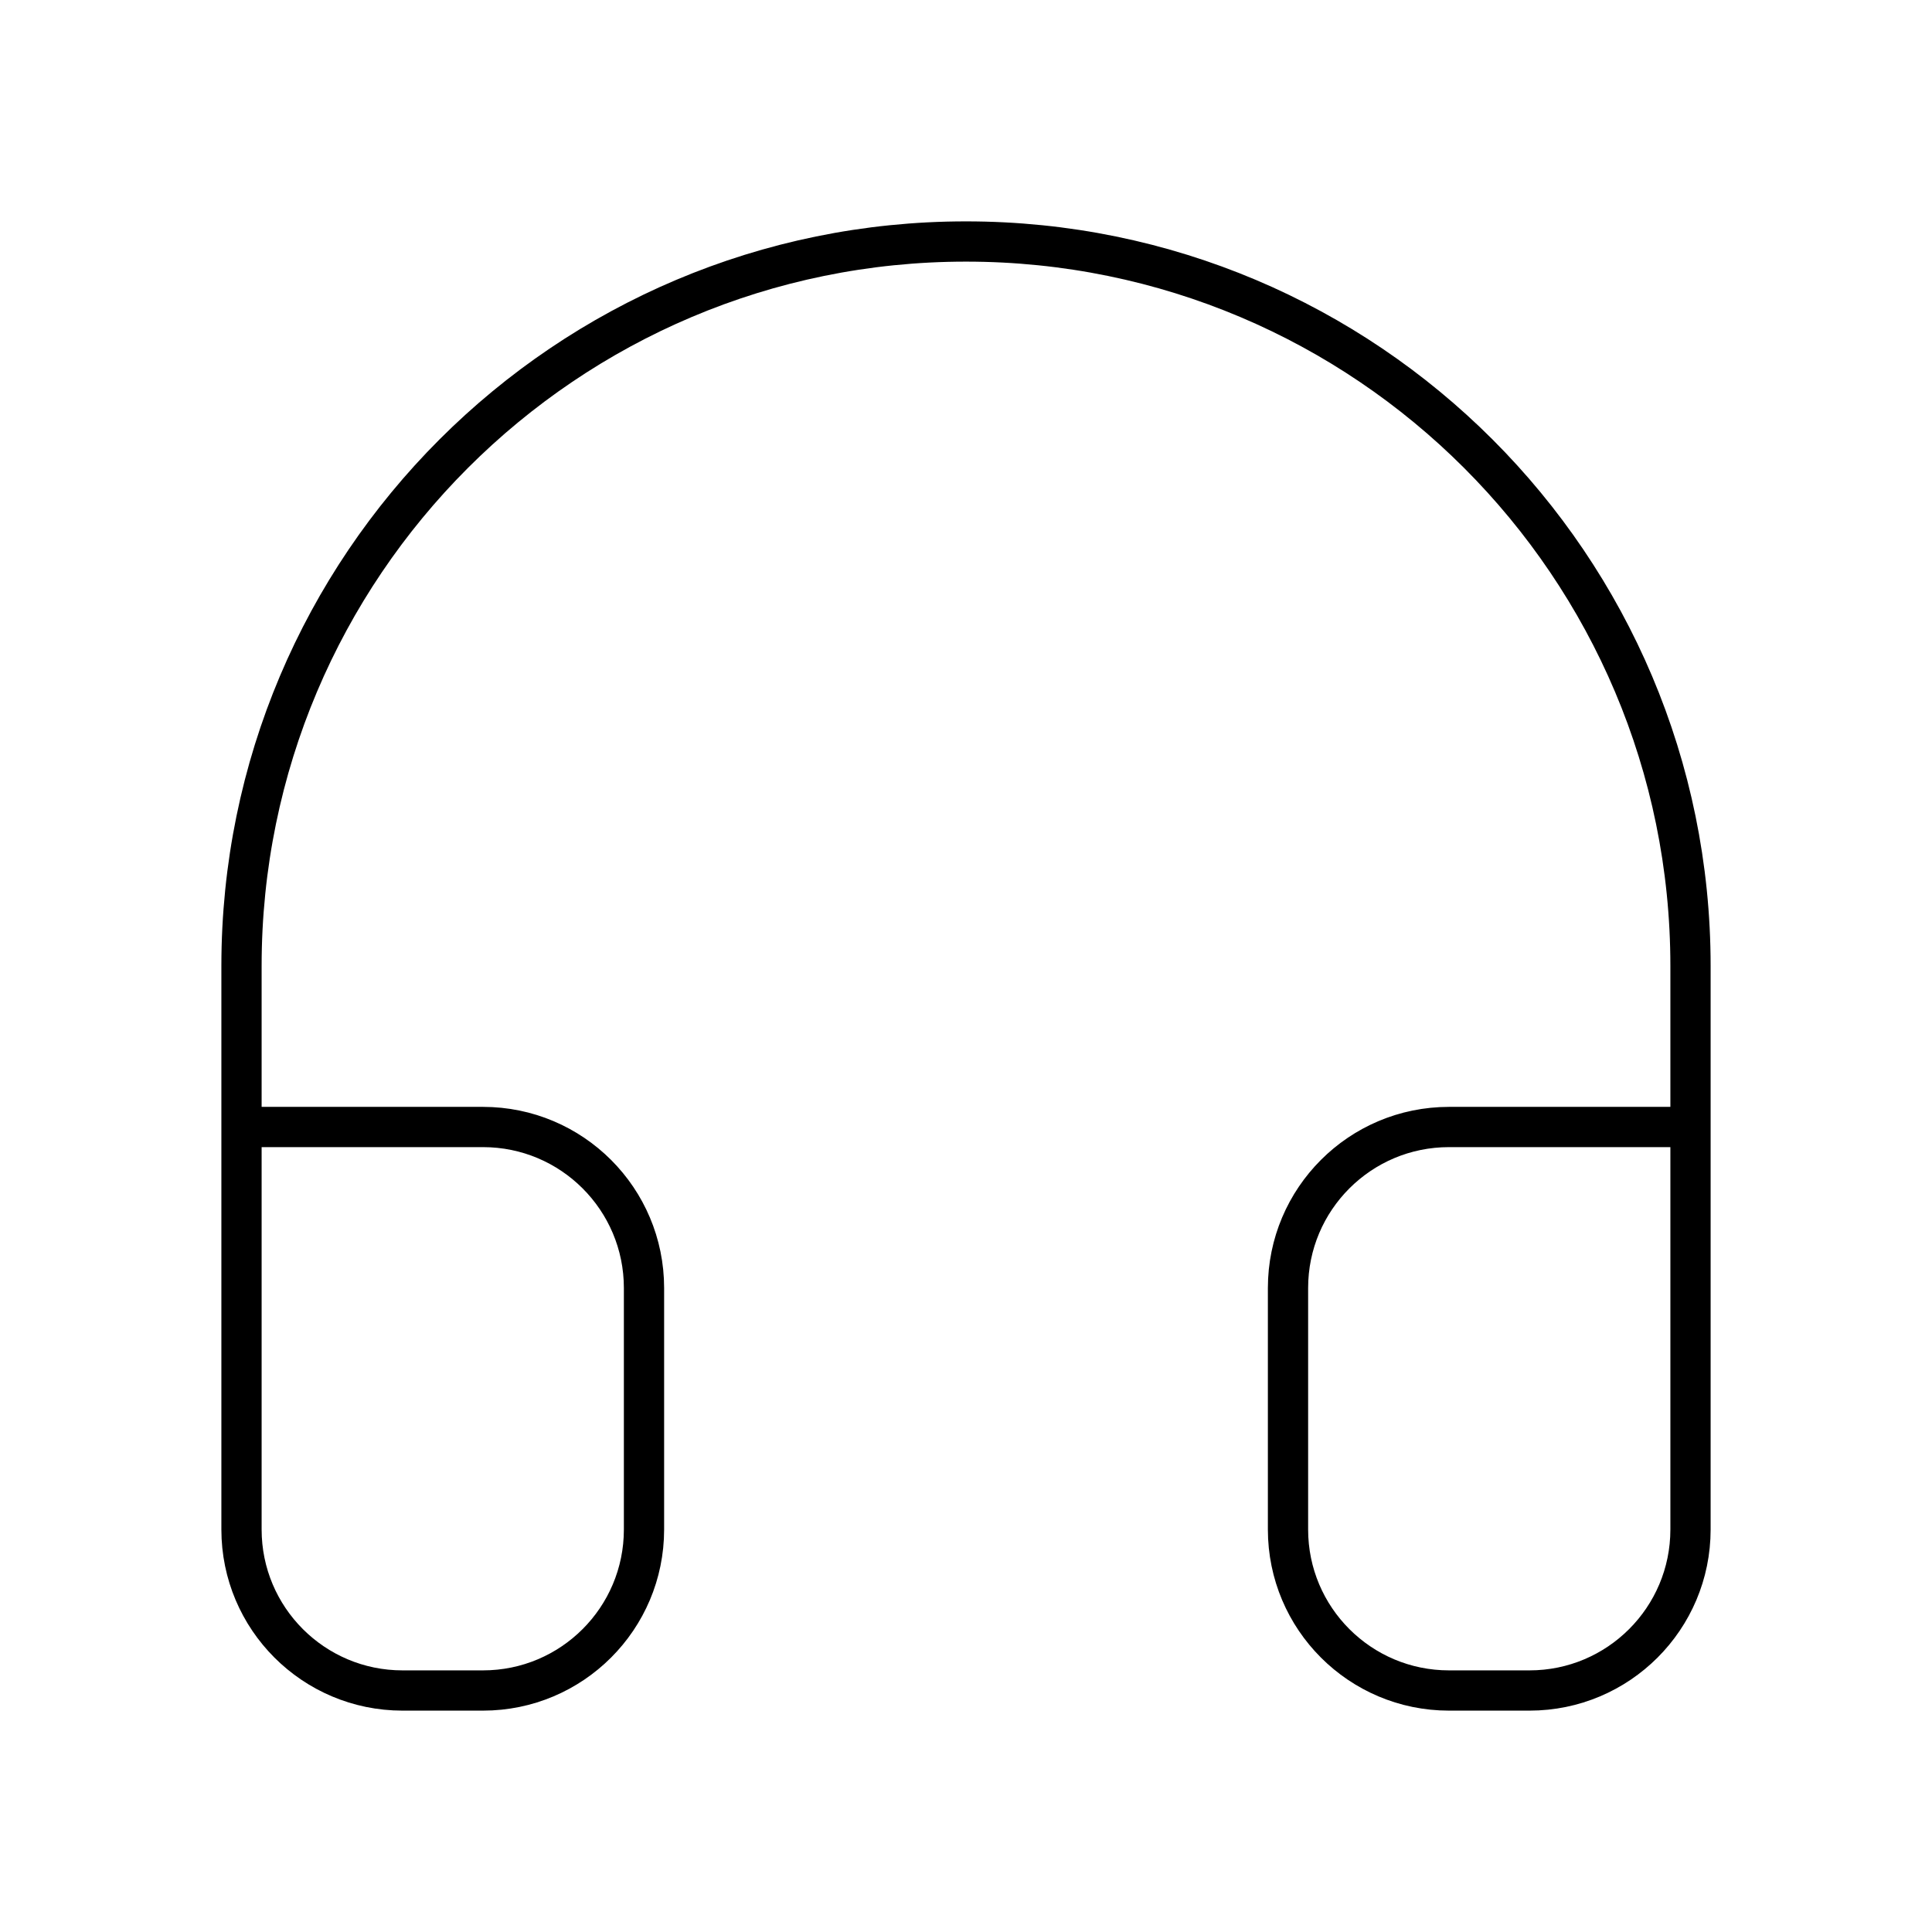
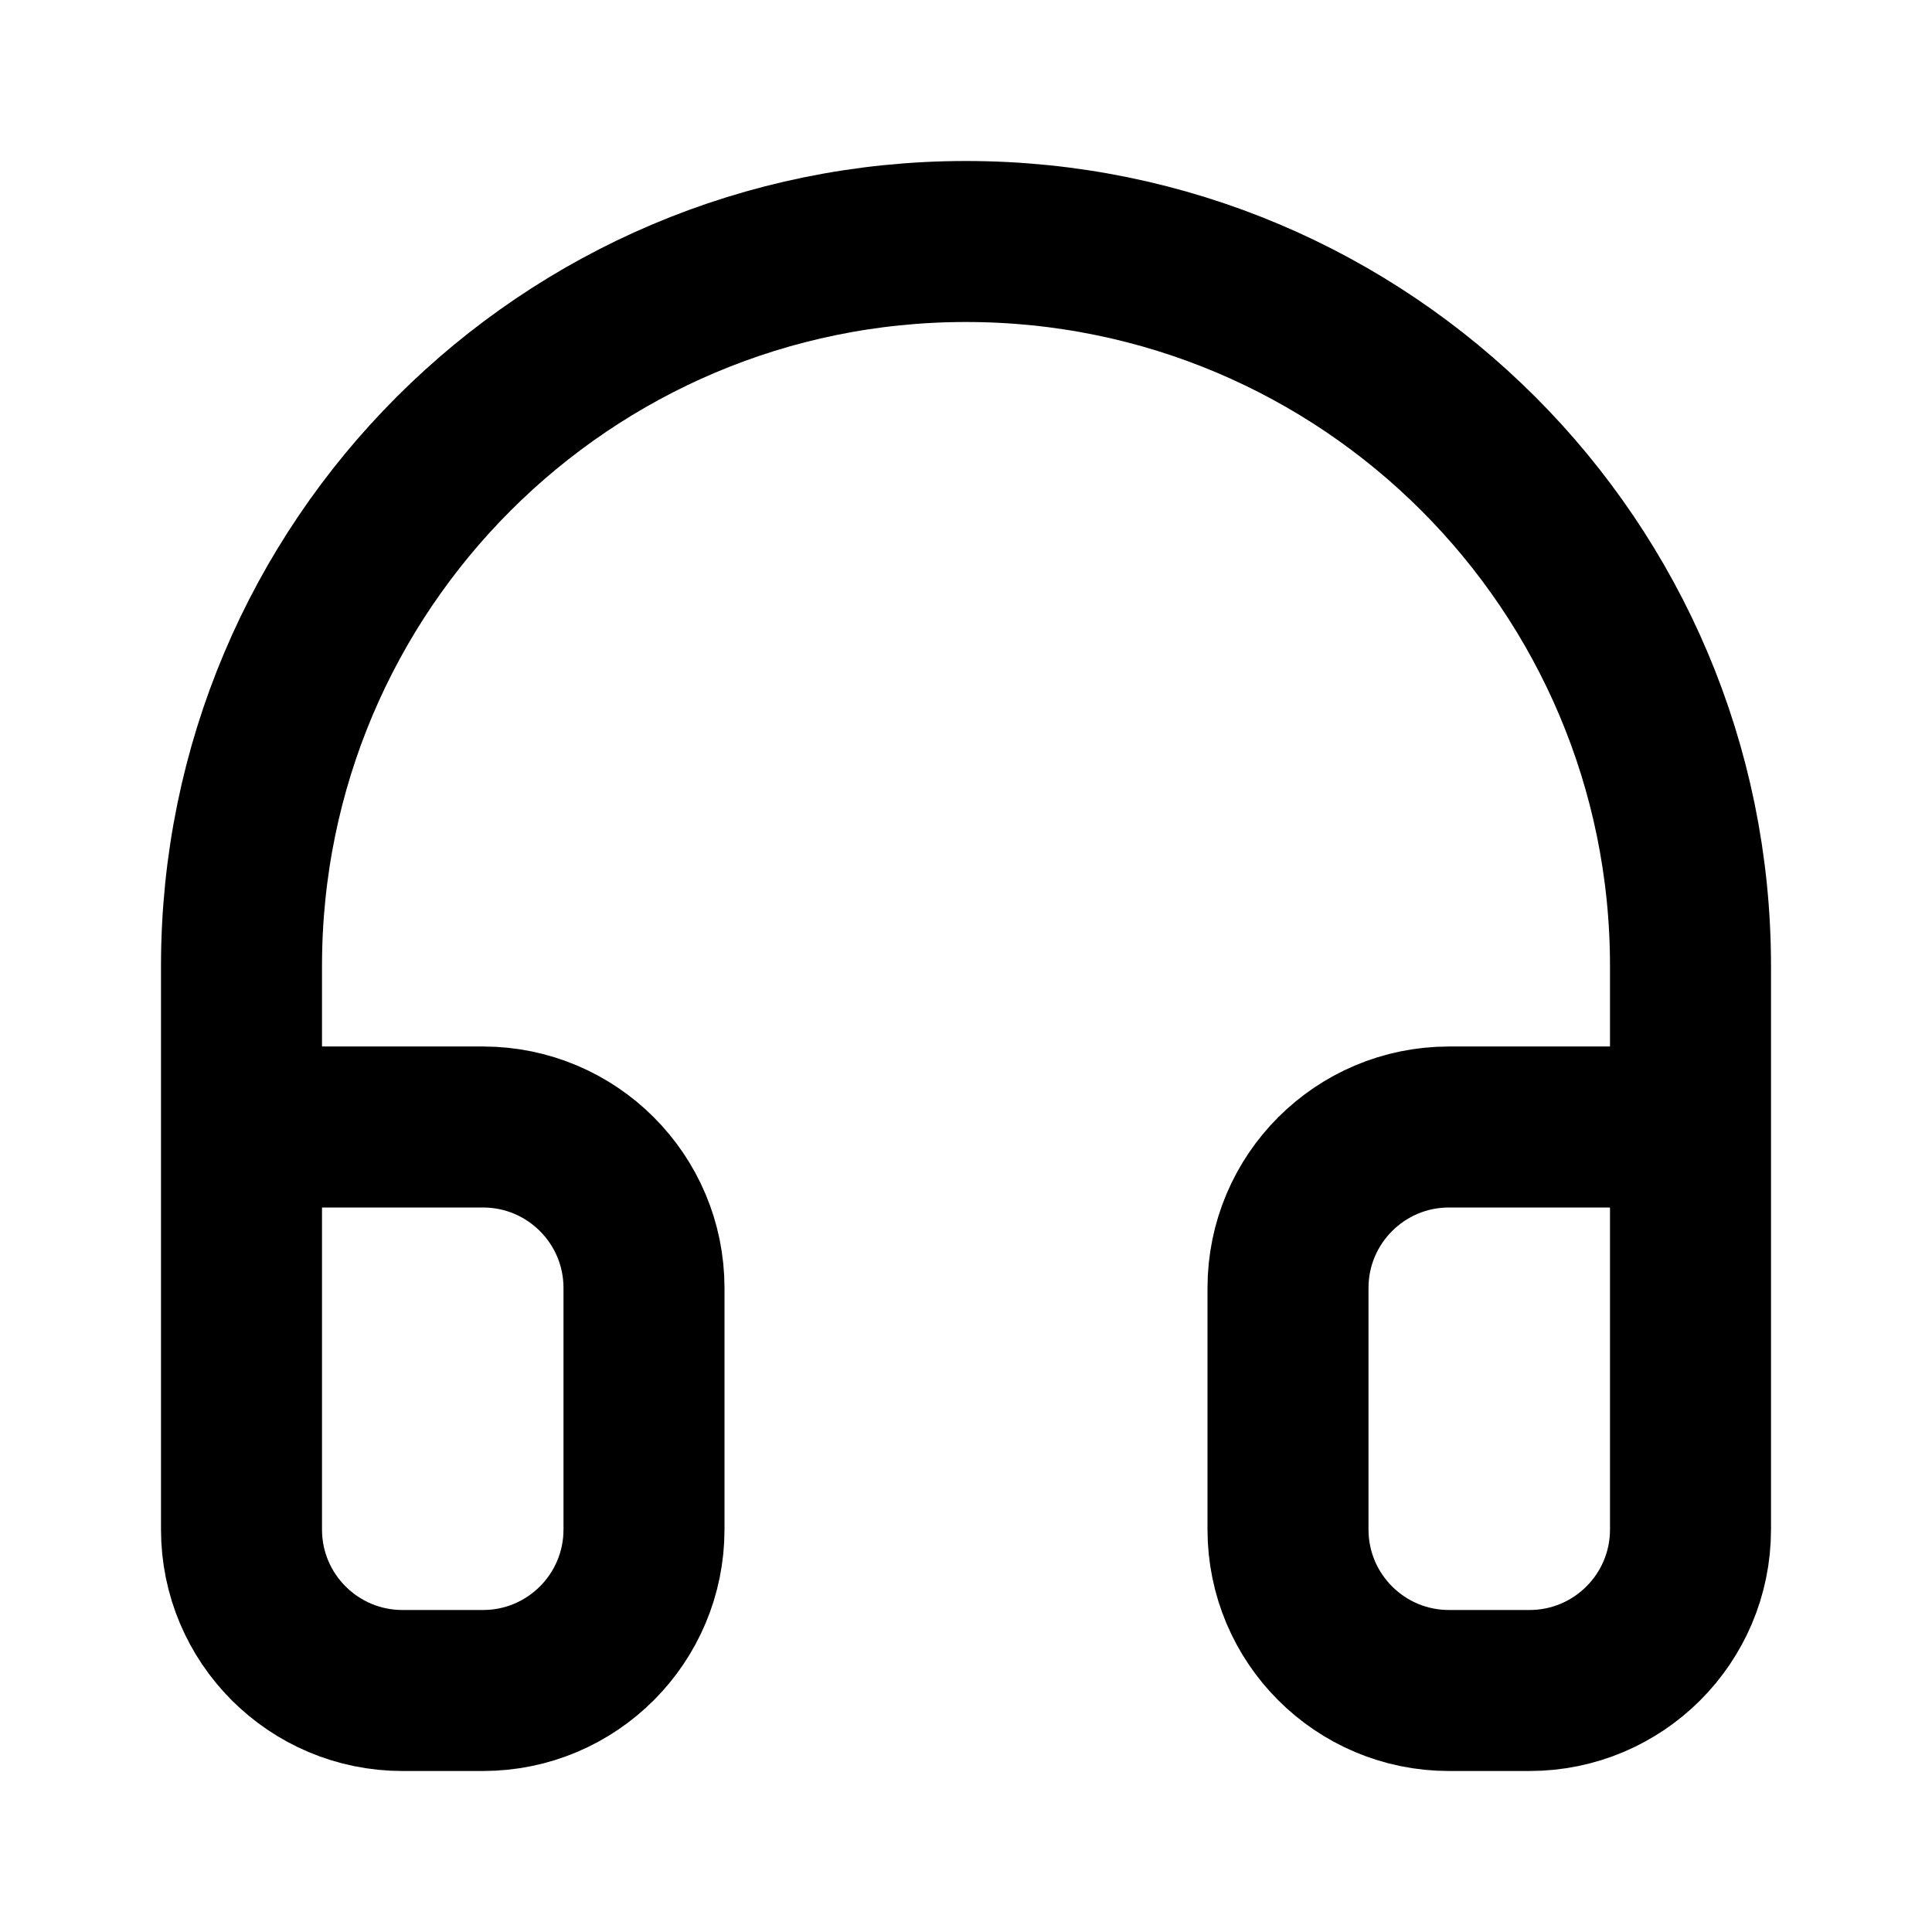
- <svg xmlns="http://www.w3.org/2000/svg" width="24" height="24" viewBox="0 0 24 24" fill="none" stroke="currentColor" stroke-width="0.5" stroke-linecap="round" stroke-linejoin="round" class="lucide lucide-headphones-icon lucide-headphones">
+ <svg xmlns="http://www.w3.org/2000/svg" width="24" height="24" viewBox="0 0 24 24" fill="none" stroke="currentColor" stroke-width="2.0" stroke-linecap="round" stroke-linejoin="round" class="lucide lucide-headphones-icon lucide-headphones">
  <path d="M3 14h3a2 2 0 0 1 2 2v3a2 2 0 0 1-2 2H5a2 2 0 0 1-2-2v-7a9 9 0 0 1 18 0v7a2 2 0 0 1-2 2h-1a2 2 0 0 1-2-2v-3a2 2 0 0 1 2-2h3" />
</svg>
